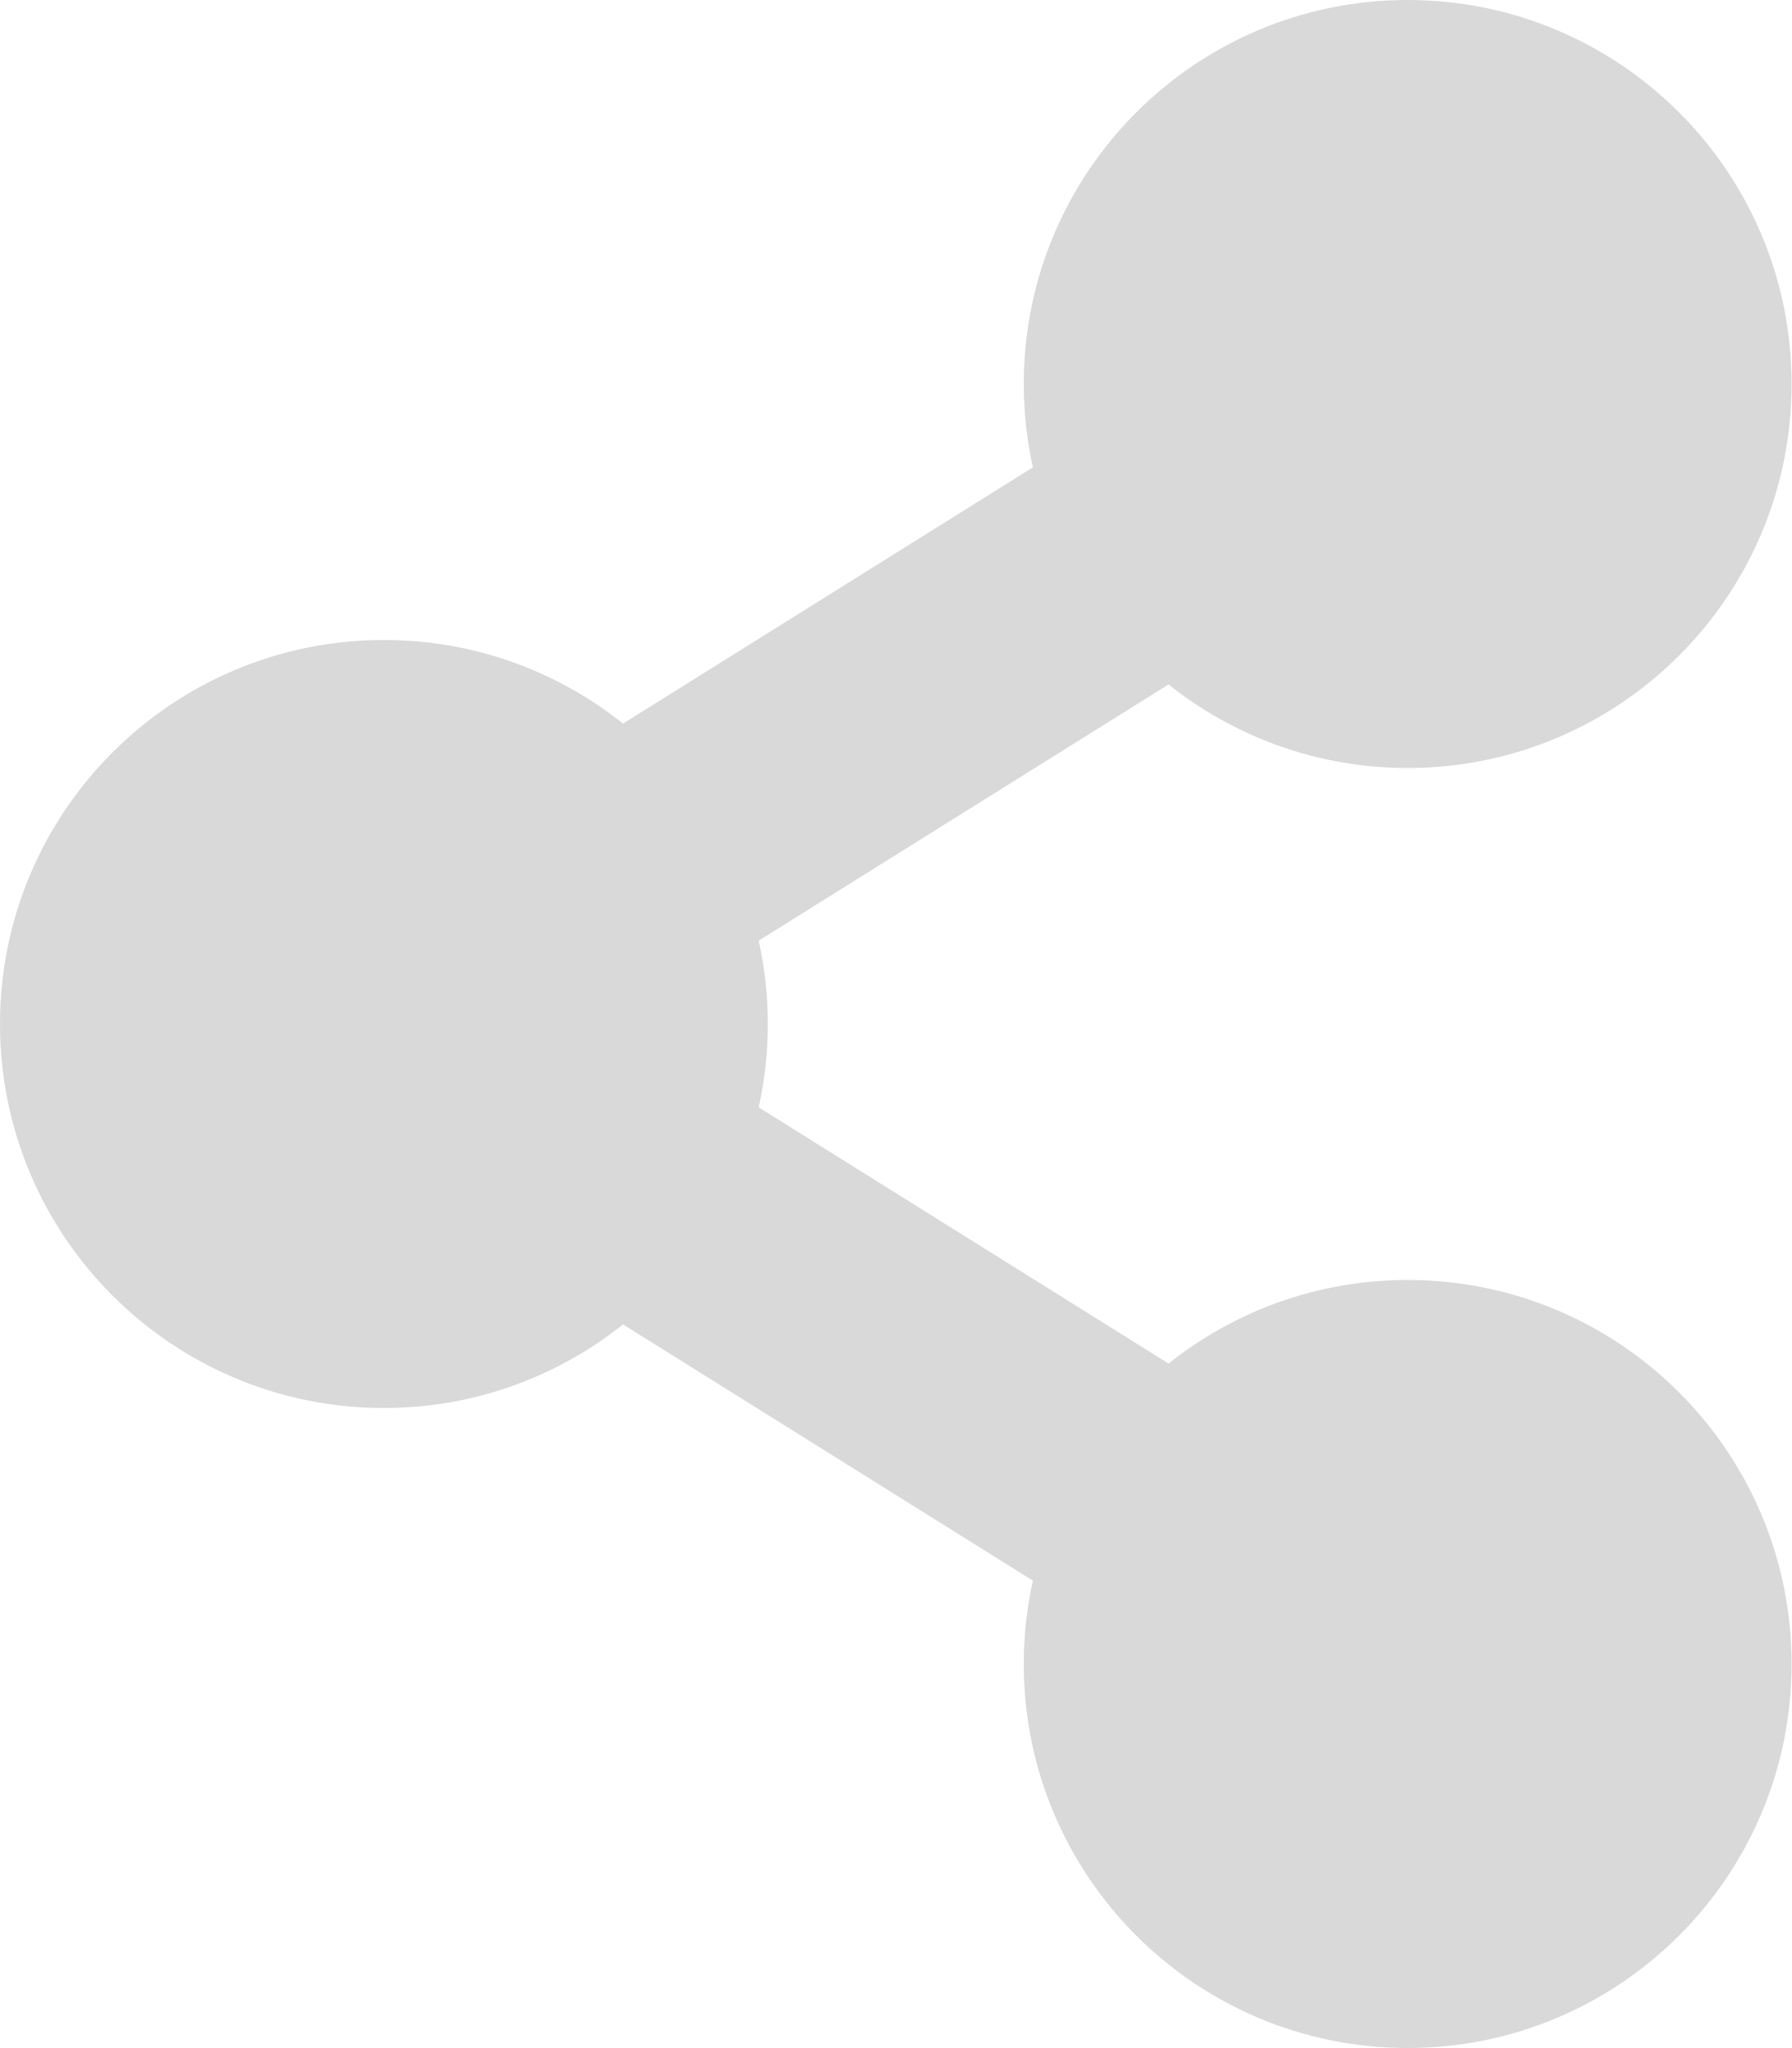
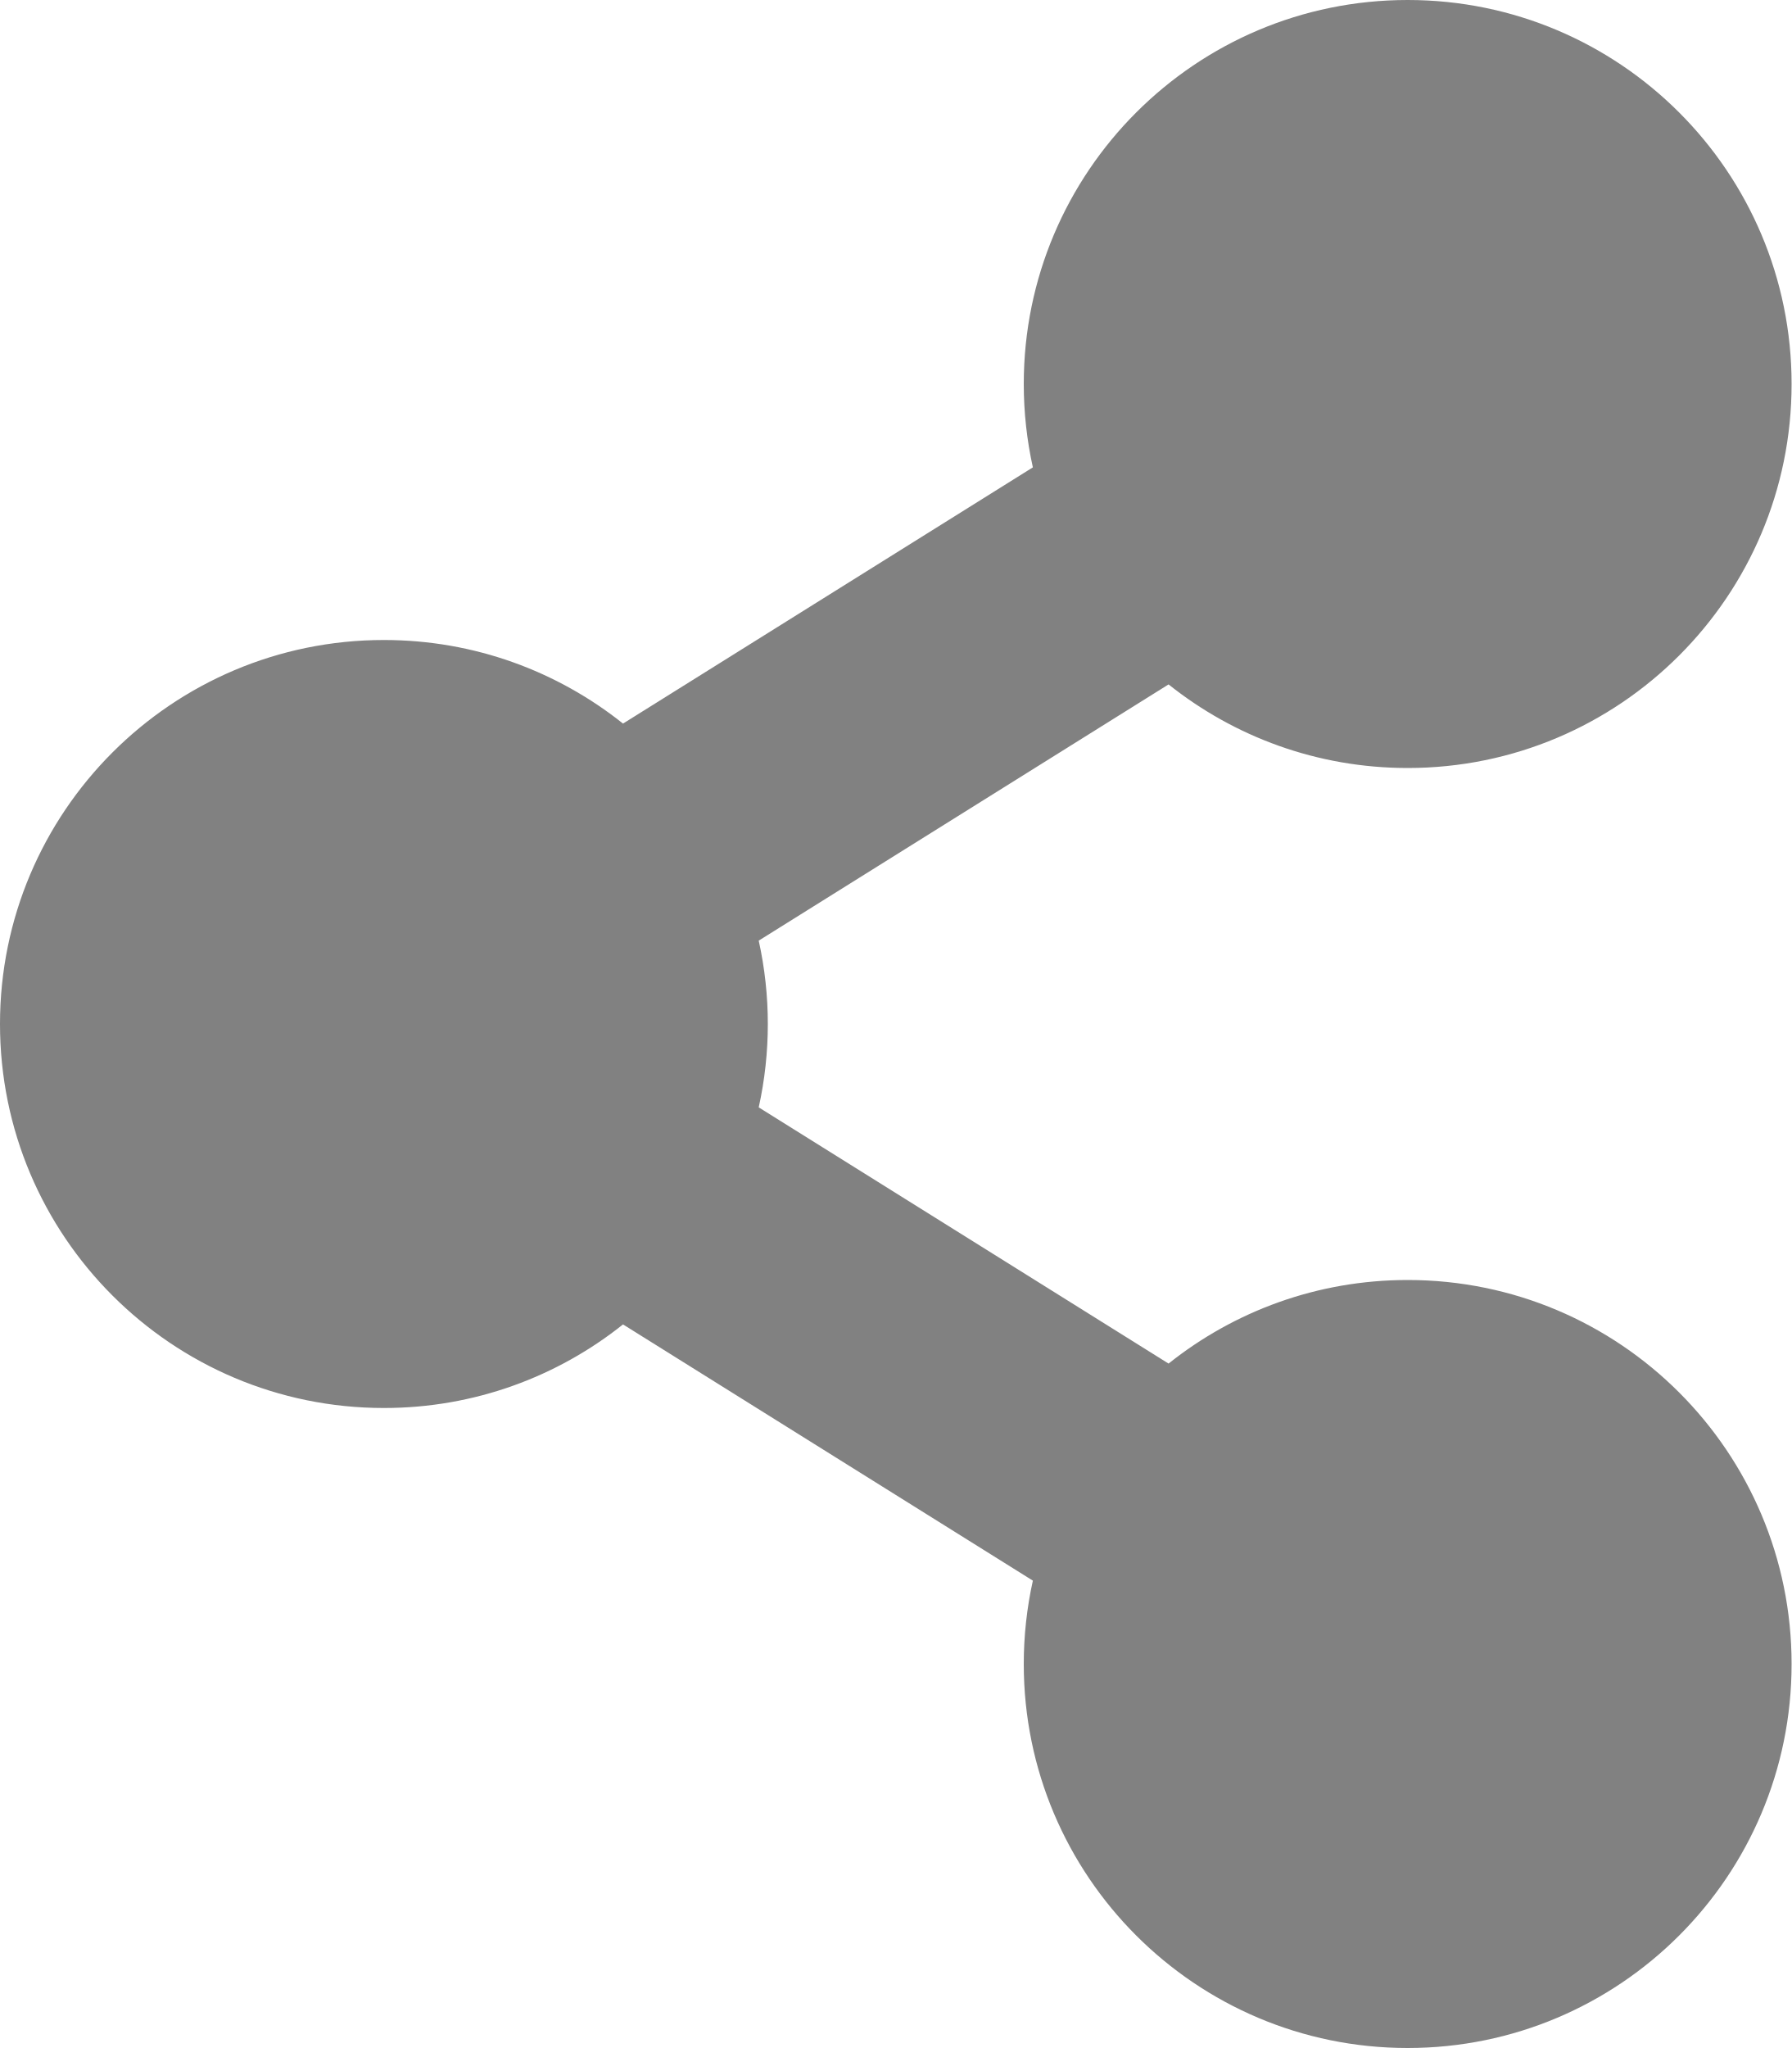
<svg xmlns="http://www.w3.org/2000/svg" aria-hidden="true" focusable="false" data-prefix="fas" data-icon="share-alt" class="svg-inline--fa fa-share-alt fa-w-14" role="img" viewBox="0 0 448 512">
-   <path fill="#d9d9d9" d="M352 320c-22.608 0-43.387 7.819-59.79 20.895l-102.486-64.054a96.551 96.551 0 0 0 0-41.683l102.486-64.054C308.613 184.181 329.392 192 352 192c53.019 0 96-42.981 96-96S405.019 0 352 0s-96 42.981-96 96c0 7.158.79 14.13 2.276 20.841L155.79 180.895C139.387 167.819 118.608 160 96 160c-53.019 0-96 42.981-96 96s42.981 96 96 96c22.608 0 43.387-7.819 59.79-20.895l102.486 64.054A96.301 96.301 0 0 0 256 416c0 53.019 42.981 96 96 96s96-42.981 96-96-42.981-96-96-96z" />
+   <path fill="#818181" d="M352 320c-22.608 0-43.387 7.819-59.79 20.895l-102.486-64.054a96.551 96.551 0 0 0 0-41.683l102.486-64.054C308.613 184.181 329.392 192 352 192c53.019 0 96-42.981 96-96S405.019 0 352 0s-96 42.981-96 96c0 7.158.79 14.13 2.276 20.841L155.79 180.895C139.387 167.819 118.608 160 96 160c-53.019 0-96 42.981-96 96s42.981 96 96 96c22.608 0 43.387-7.819 59.79-20.895l102.486 64.054A96.301 96.301 0 0 0 256 416c0 53.019 42.981 96 96 96s96-42.981 96-96-42.981-96-96-96z" />
</svg>
